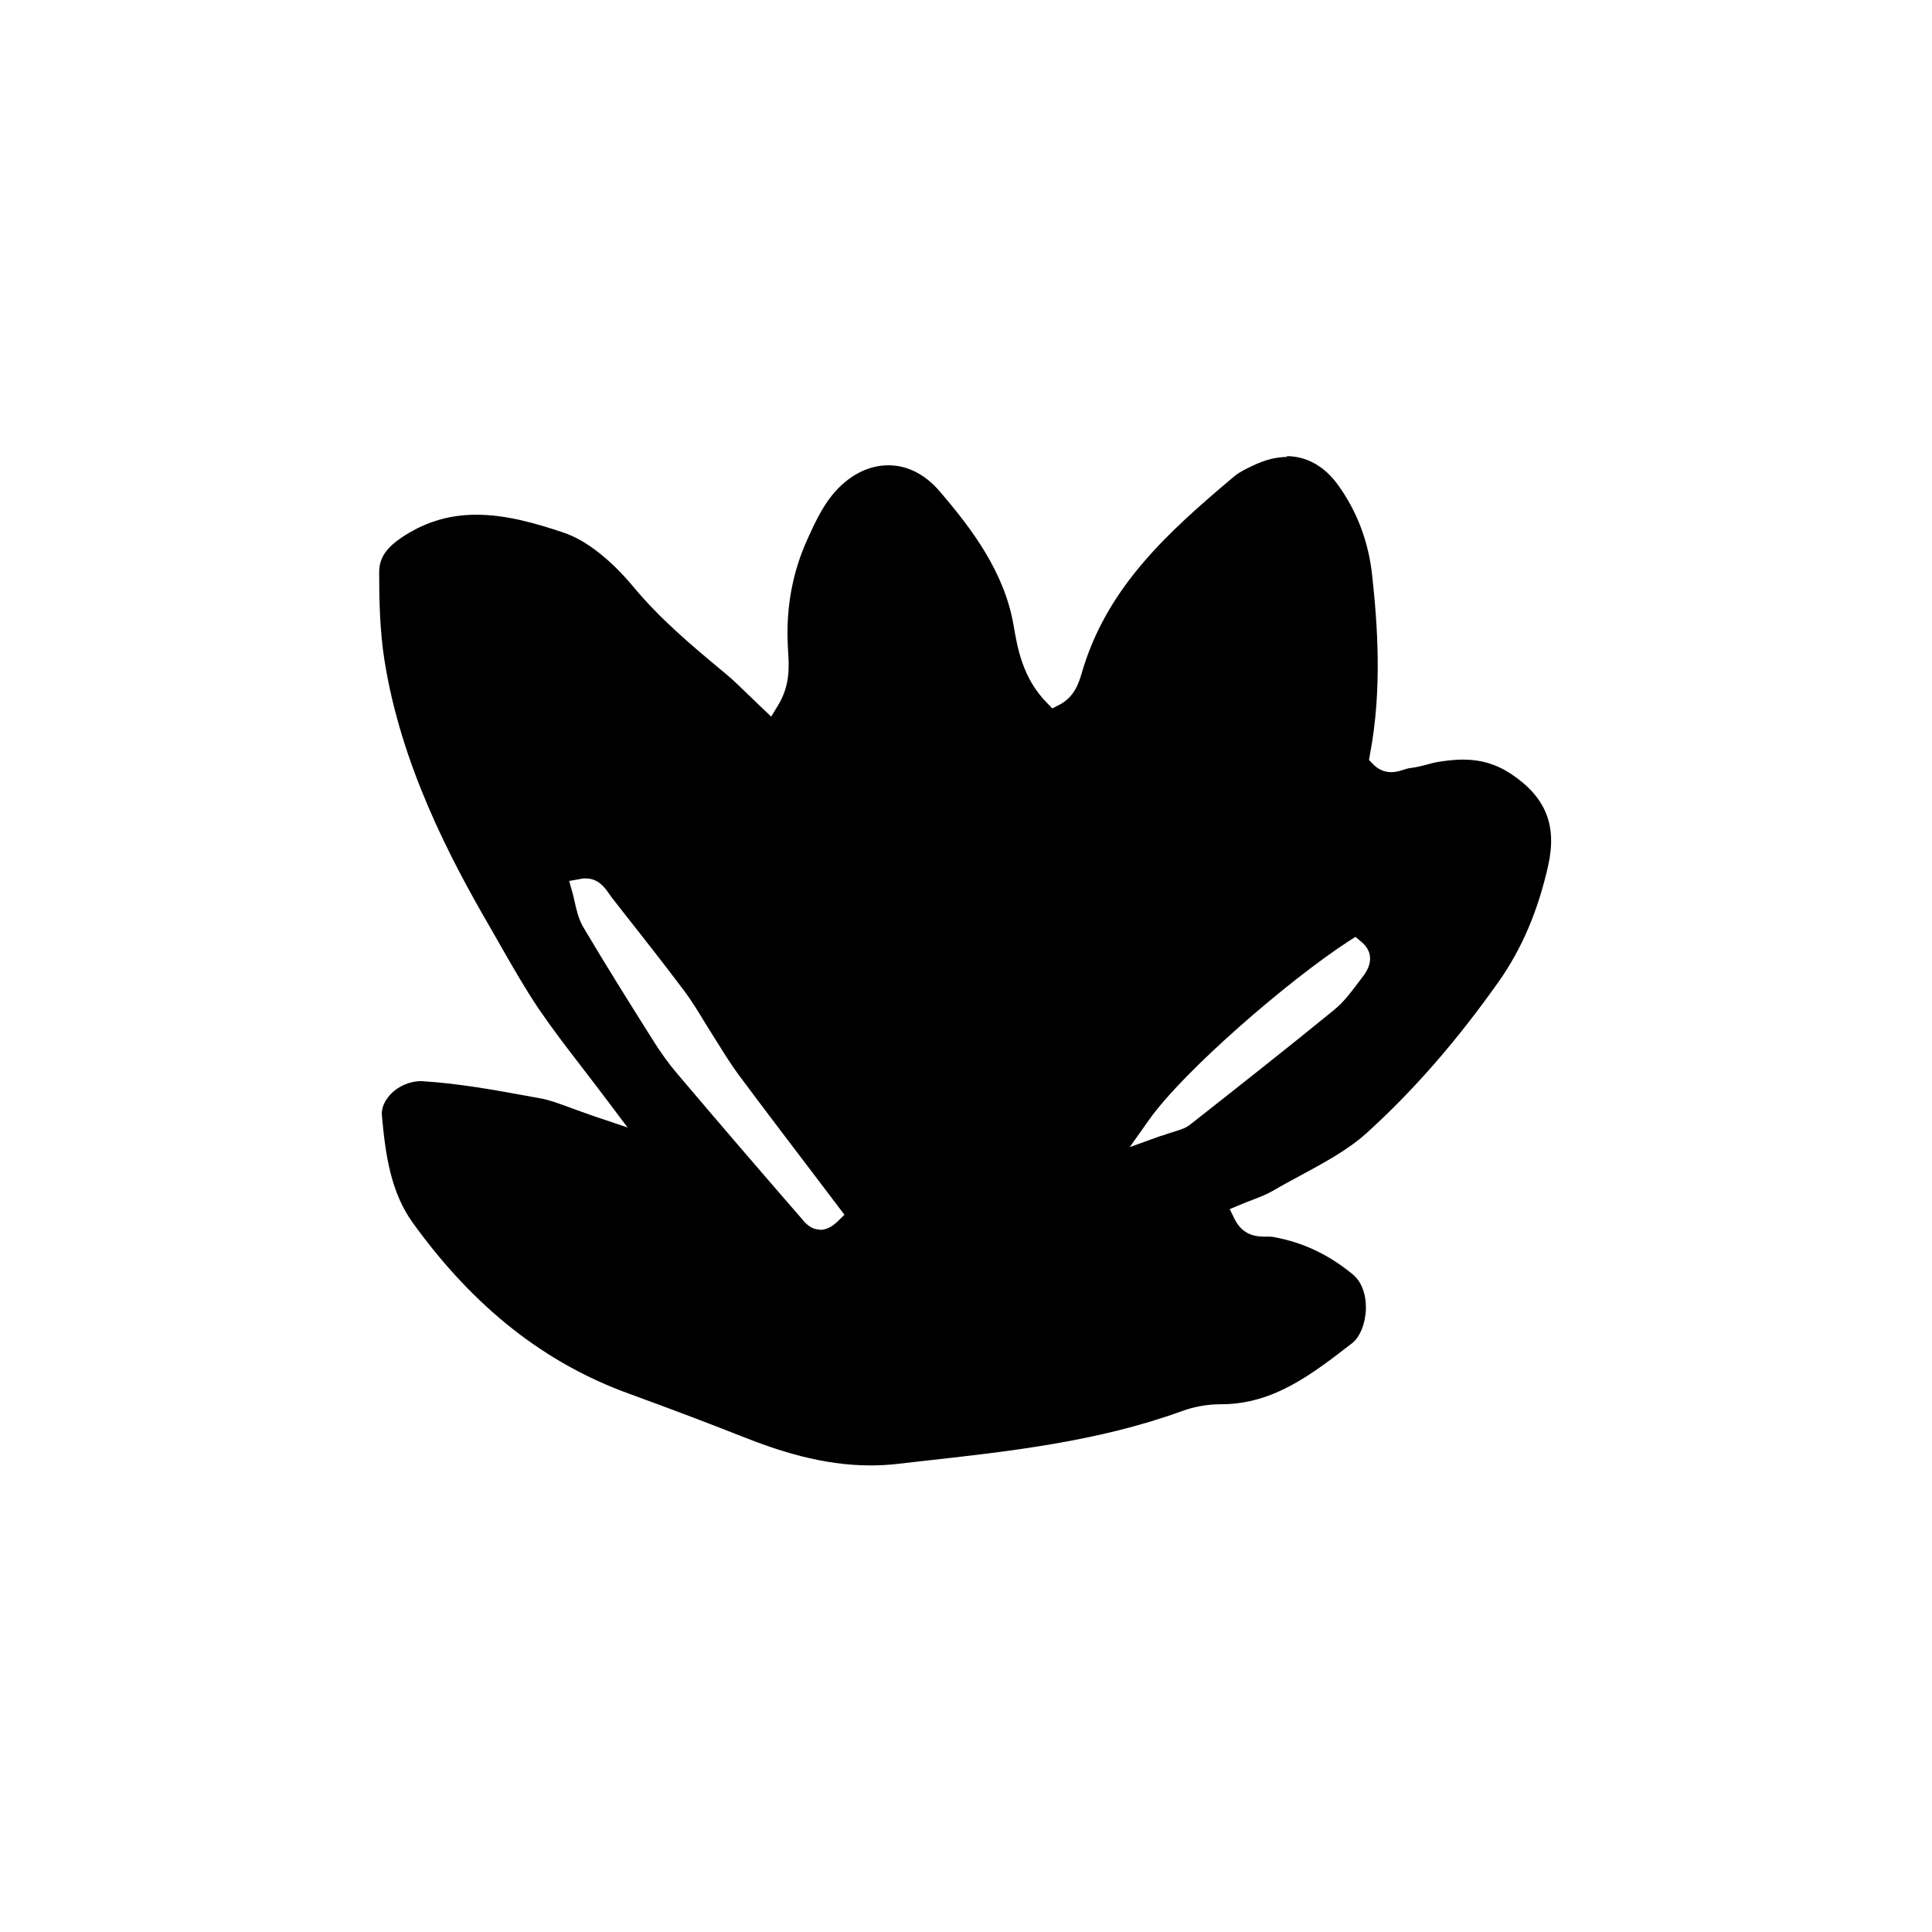
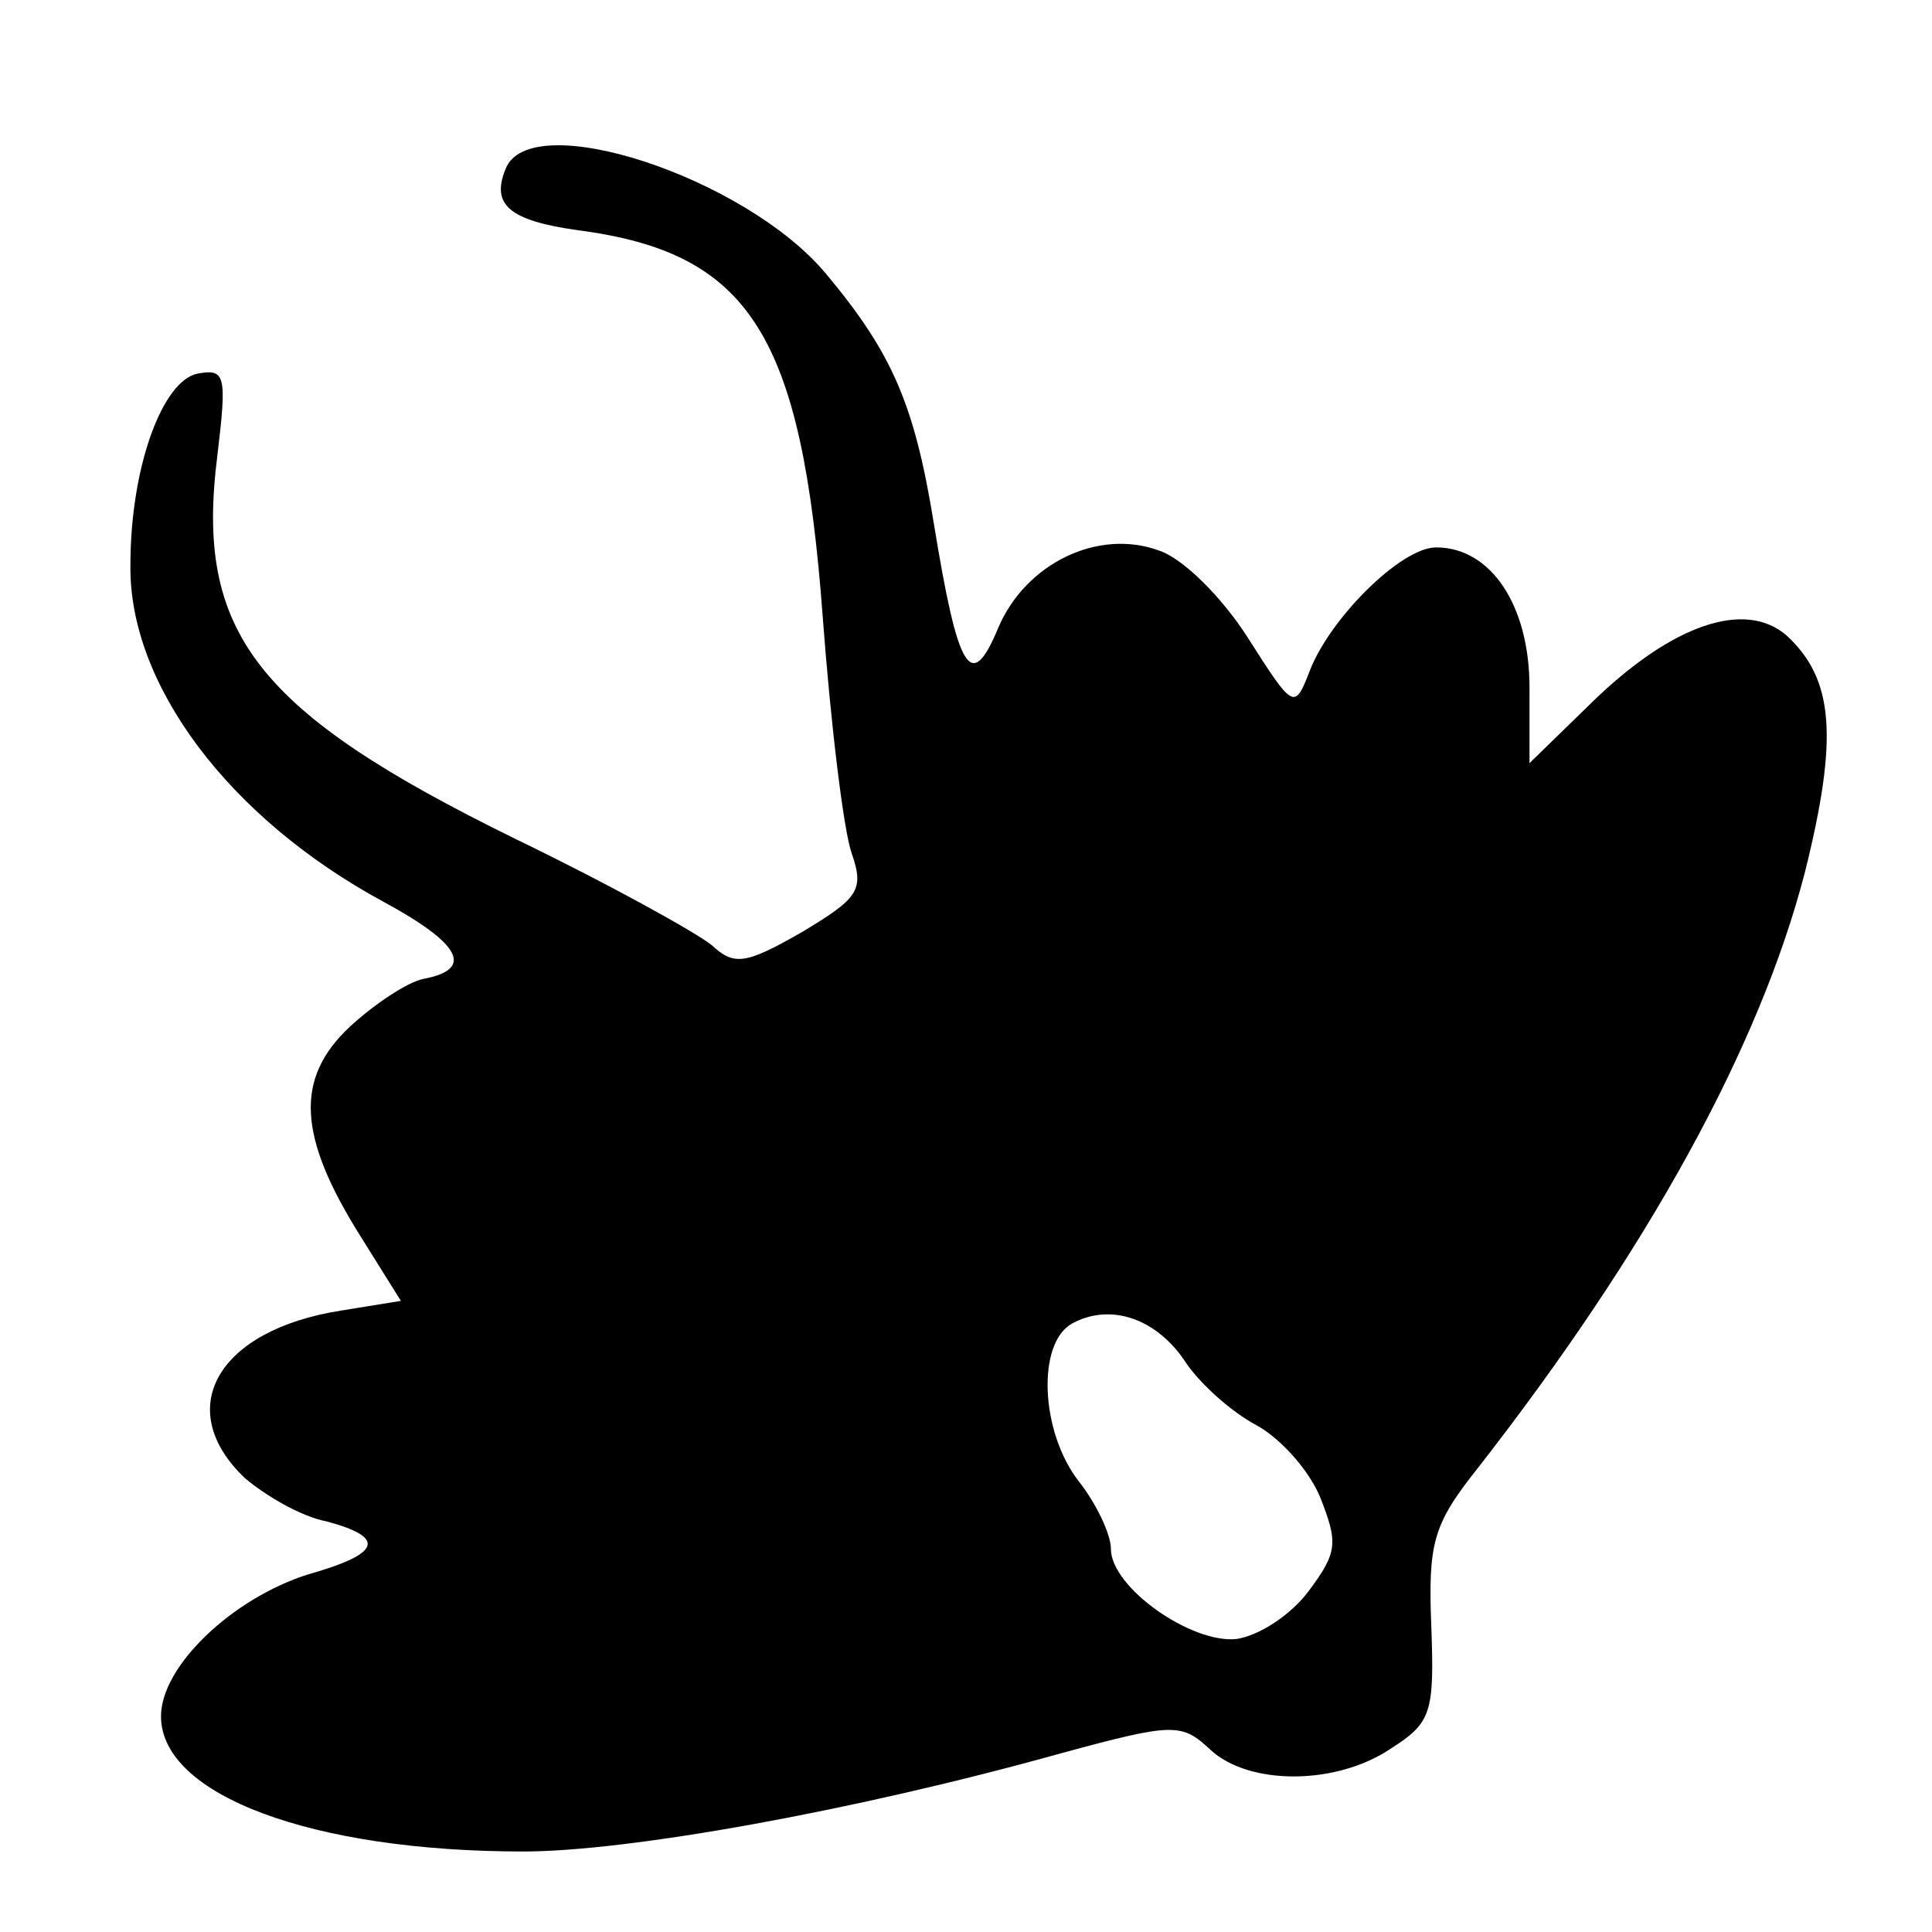
- <svg xmlns="http://www.w3.org/2000/svg" id="Calque_1" version="1.1" viewBox="0 0 120 120">
-   <path fill="currentColor" d="M79.88,28.33c1.27,0,2.39.62,3.24,1.81,1.17,1.63,1.87,3.49,2.1,5.53.34,3.09.64,7.16-.13,11.19l-.06.34.24.25c.32.34.71.51,1.14.51.31,0,.58-.09.8-.16.13-.04.25-.08.34-.09.37-.04.74-.13,1.11-.23.25-.07.49-.13.74-.17.55-.08,1.02-.13,1.46-.13,1.14,0,2.09.29,3.01.9,2.14,1.43,2.85,3.18,2.29,5.68-.63,2.82-1.64,5.18-3.08,7.22-2.61,3.69-5.29,6.76-8.19,9.39-1.17,1.06-2.67,1.86-4.11,2.64-.58.31-1.17.63-1.73.96-.38.22-.82.39-1.29.57-.24.09-.48.18-.73.29l-.65.27.31.63c.54,1.08,1.46,1.08,1.95,1.08h.1c.16,0,.25,0,.34.02,1.84.33,3.45,1.09,4.95,2.33.53.44.82,1.21.81,2.1-.02.91-.36,1.79-.86,2.17-2.52,1.95-4.9,3.79-8.13,3.79h0c-.87,0-1.68.15-2.45.43-5.17,1.88-10.69,2.5-16.03,3.09l-1.58.18c-.59.07-1.16.1-1.72.1-3.01,0-5.74-.91-8.01-1.81-2.3-.91-4.62-1.78-6.95-2.63-5.27-1.9-9.67-5.37-13.45-10.6-1.4-1.93-1.72-4.27-1.94-6.69-.04-.43.14-.88.5-1.28.49-.54,1.22-.86,1.95-.86,2.27.14,4.43.53,6.51.91l.88.16c.56.1,1.12.31,1.89.59.43.16.93.34,1.51.54l2.02.68-1.28-1.7c-.58-.77-1.11-1.46-1.61-2.11-1.01-1.31-1.87-2.44-2.65-3.59-.82-1.22-1.57-2.53-2.29-3.79l-.72-1.26c-2.51-4.32-5.53-10.1-6.55-16.57-.29-1.83-.33-3.77-.33-5.45,0-.93.45-1.58,1.62-2.32,1.35-.85,2.79-1.27,4.42-1.27,1.84,0,3.69.53,5.41,1.11,1.38.46,2.92,1.66,4.35,3.38,1.63,1.96,3.54,3.57,5.4,5.12l.34.28c.48.4.92.84,1.42,1.32.25.25,1.39,1.33,1.39,1.33l.42-.69c.77-1.26.69-2.43.63-3.38l-.02-.4c-.11-2.32.3-4.53,1.23-6.57.45-1,.91-1.96,1.53-2.72.98-1.2,2.22-1.85,3.49-1.85,1.17,0,2.26.55,3.16,1.59,2.06,2.39,4.04,5.06,4.61,8.32.25,1.47.57,3.31,2.07,4.84l.34.35.43-.22c.97-.5,1.23-1.39,1.44-2.11l.1-.33c1.6-4.97,5.17-8.26,9.33-11.75.3-.26.72-.46,1.12-.65.77-.38,1.5-.56,2.2-.56ZM50.93,76.39c.37,0,.73-.17,1.1-.53l.42-.41-2.07-2.73c-1.49-1.96-2.99-3.93-4.47-5.92-.46-.62-.87-1.27-1.28-1.93l-.49-.78c-.18-.28-.35-.56-.52-.84-.34-.56-.69-1.12-1.08-1.65-1.33-1.77-2.7-3.51-4.07-5.25l-.46-.59c-.05-.07-.11-.15-.16-.22-.27-.39-.67-.98-1.48-.98-.09,0-.19,0-.3.03l-.72.13.2.7c.05.19.1.39.14.58.12.53.24,1.07.53,1.57,1.35,2.29,2.79,4.58,4.18,6.79l.08.13c.55.88,1.05,1.57,1.56,2.17,2.54,3,5.11,5.99,7.69,8.96.26.32.61.75,1.19.75ZM72.14,70.55c.36-.13.63-.21.85-.28.41-.13.67-.21.92-.41,2.92-2.3,5.95-4.68,8.95-7.13.58-.47,1.03-1.07,1.46-1.64l.32-.42c.86-1.11.32-1.84-.08-2.17l-.37-.31-.41.26c-3.78,2.46-10.25,8.06-12.4,11.09l-1.21,1.71,1.97-.71Z" />
+ <svg xmlns="http://www.w3.org/2000/svg" version="1.0" width="120pt" height="120pt" viewBox="0 0 120 120" preserveAspectRatio="xMidYMid meet">
+   <g transform="translate(0,120) scale(0.1,-0.1)" fill="currentColor" stroke="none">
+     <path d="M314 1095 c-9 -22 2 -32 45 -38 107 -14 139 -65 152 -240 5 -67 13 -133 18 -147 8 -23 4 -28 -31 -49 -35 -20 -42 -21 -56 -8 -10 8 -64 38 -122 66 -161 79 -199 128 -185 238 6 50 5 54 -12 51 -22 -4 -42 -58 -42 -119 -1 -74 61 -157 157 -209 48 -26 57 -42 25 -48 -10 -2 -31 -16 -46 -30 -34 -32 -32 -68 7 -130 l25 -40 -37 -6 c-77 -12 -105 -61 -60 -104 13 -11 35 -24 51 -27 37 -10 34 -20 -12 -33 -47 -15 -91 -57 -91 -88 0 -49 94 -84 225 -84 65 0 205 25 334 61 70 19 75 19 93 2 24 -22 78 -22 112 1 25 16 27 22 25 76 -2 51 1 63 28 97 107 137 176 263 204 371 21 84 18 120 -11 147 -26 23 -72 7 -122 -42 l-38 -37 0 47 c0 51 -24 87 -58 87 -22 0 -67 -45 -79 -78 -9 -23 -10 -22 -38 22 -16 25 -40 49 -55 54 -38 14 -83 -8 -100 -48 -17 -41 -25 -27 -40 65 -12 74 -26 106 -67 155 -50 60 -184 104 -199 65z m423 -742 c9 -13 28 -30 43 -38 15 -8 33 -28 40 -45 11 -28 11 -34 -7 -58 -11 -15 -31 -28 -45 -30 -28 -3 -78 32 -78 56 0 9 -9 28 -20 42 -24 31 -26 86 -4 98 24 13 53 3 71 -25z" />
+   </g>
</svg>
